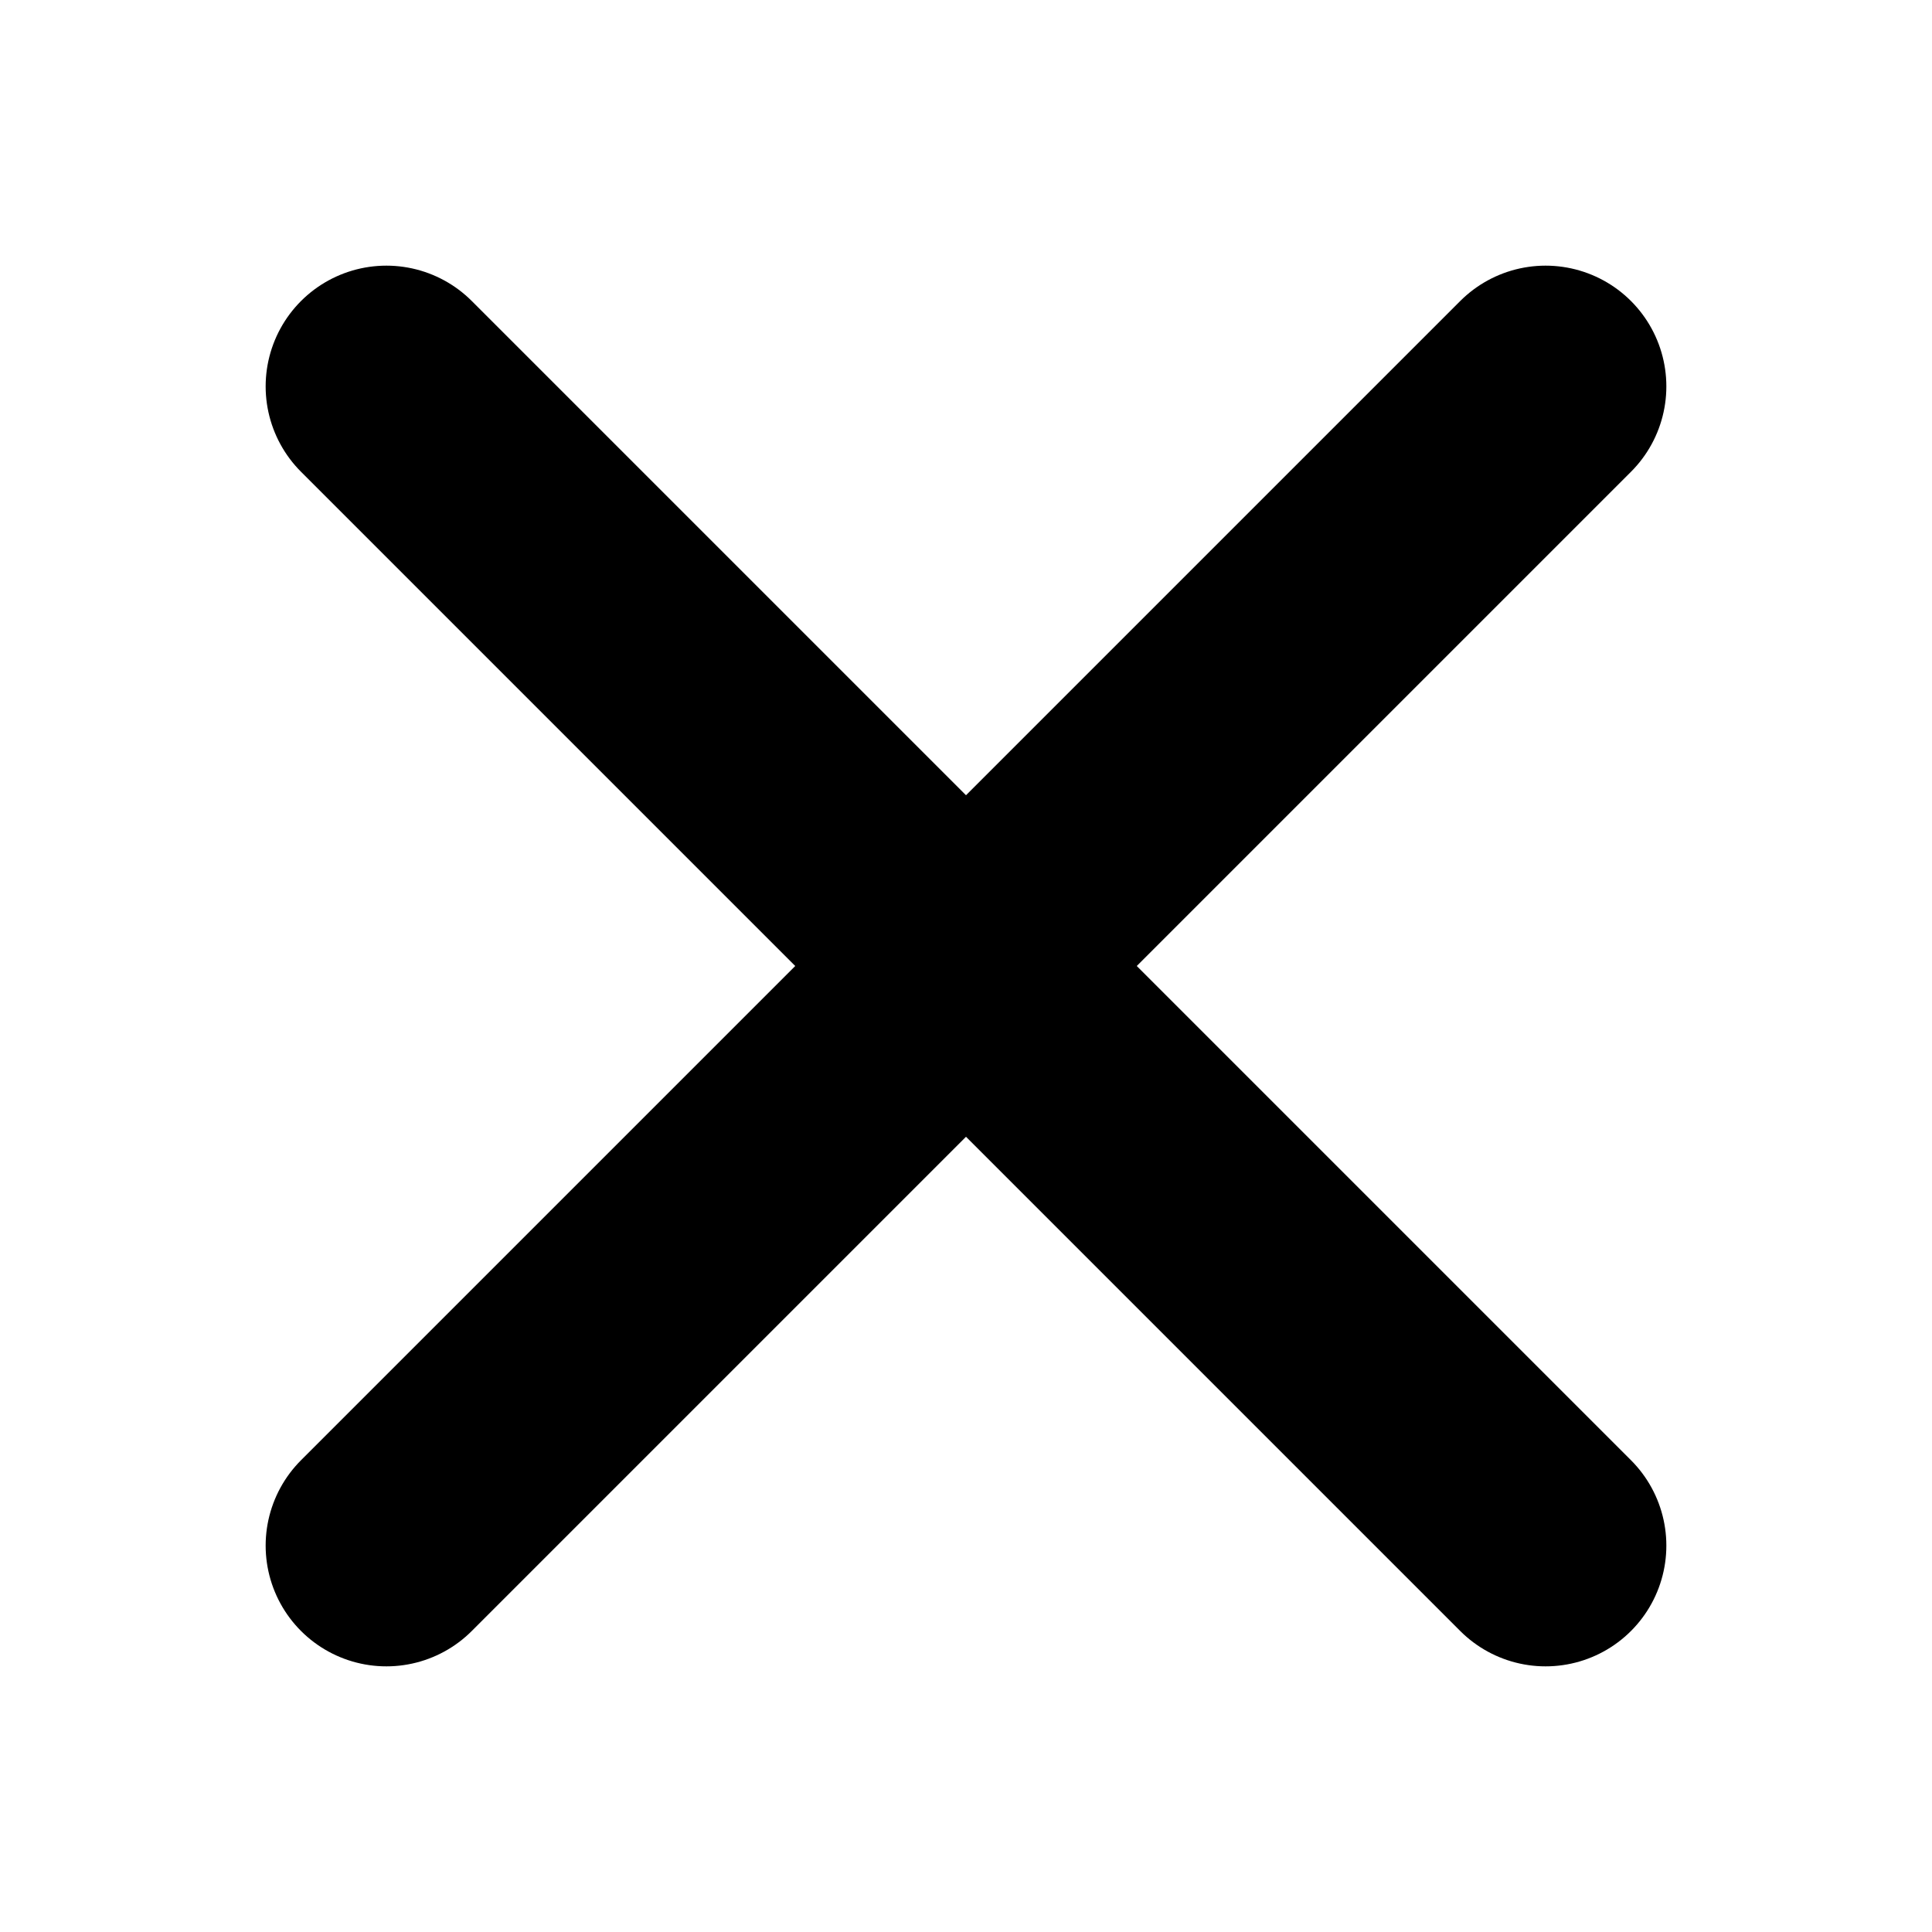
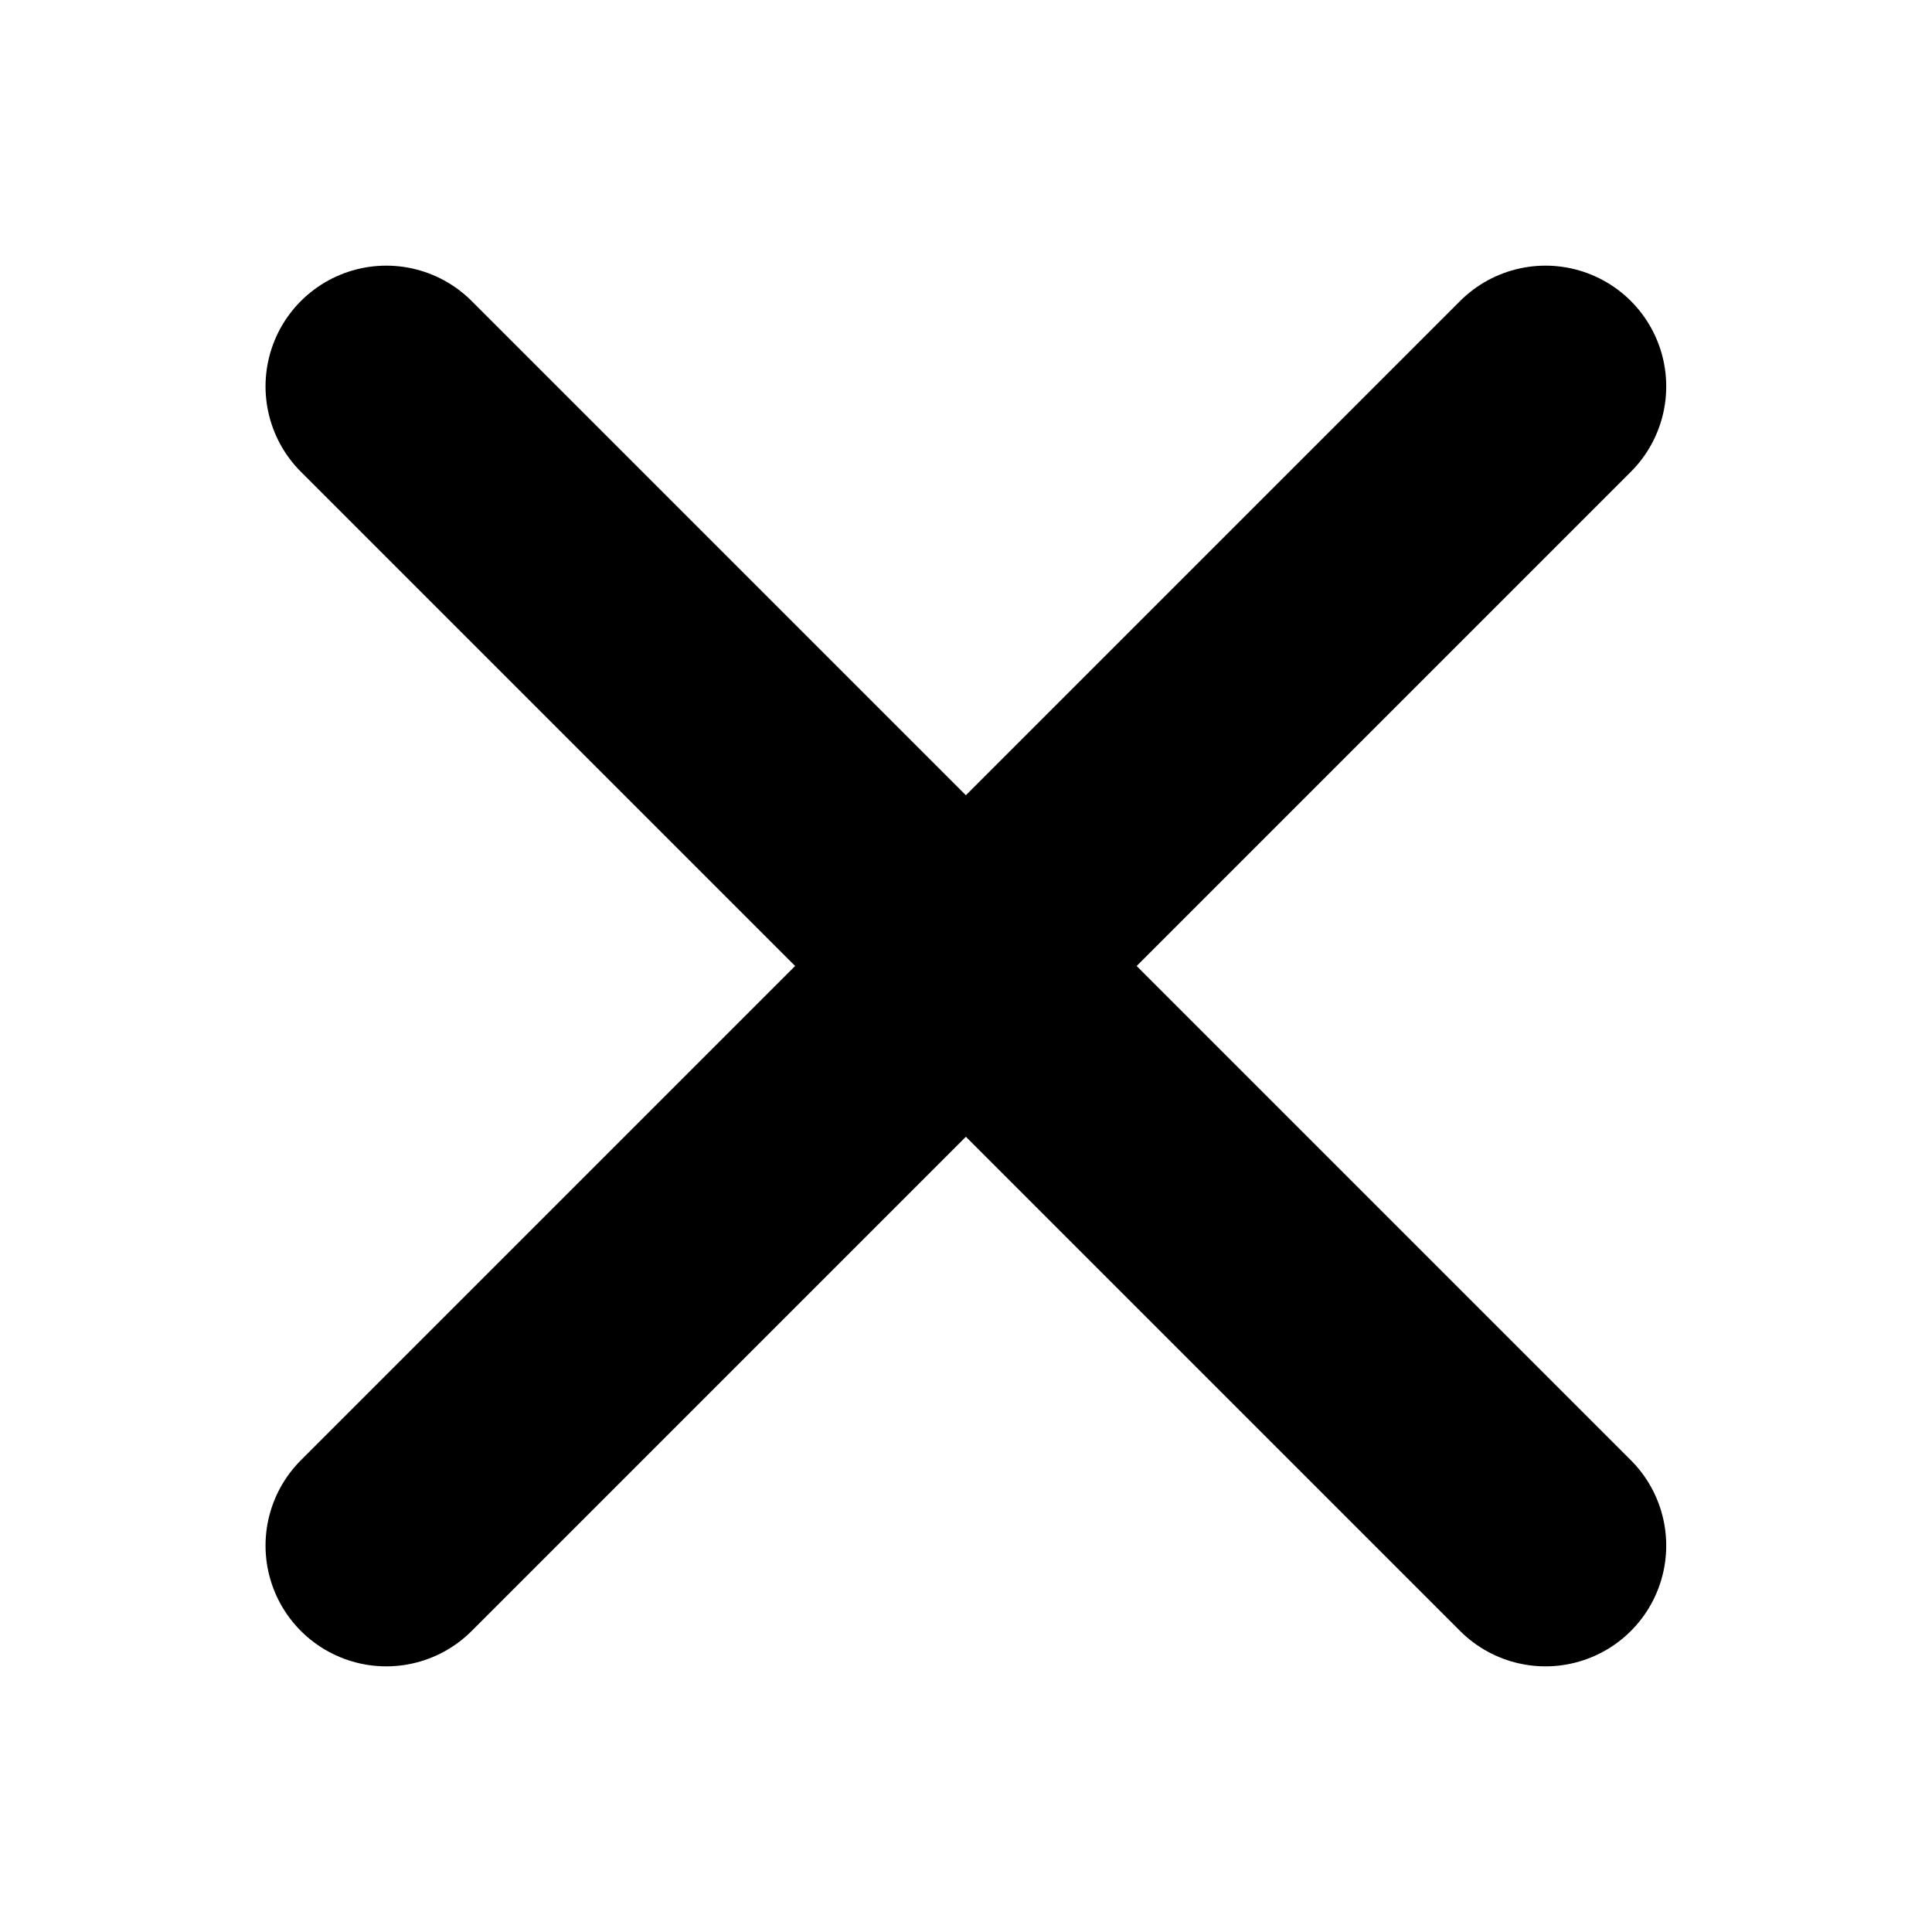
<svg xmlns="http://www.w3.org/2000/svg" width="16" height="16" viewBox="0 0 16 16" fill="none">
-   <path d="M3.2 3.2L12.8 12.8" stroke="currentColor" stroke-width="2" stroke-linecap="round" stroke-linejoin="round" />
-   <path d="M3.2 12.8L12.8 3.2" stroke="currentColor" stroke-width="2" stroke-linecap="round" stroke-linejoin="round" />
+   <path d="M3.199 3.2L12.799 12.8" stroke="currentColor" stroke-width="2" stroke-linecap="round" stroke-linejoin="round" />
+   <path d="M3.199 12.8L12.799 3.2" stroke="currentColor" stroke-width="2" stroke-linecap="round" stroke-linejoin="round" />
</svg>
